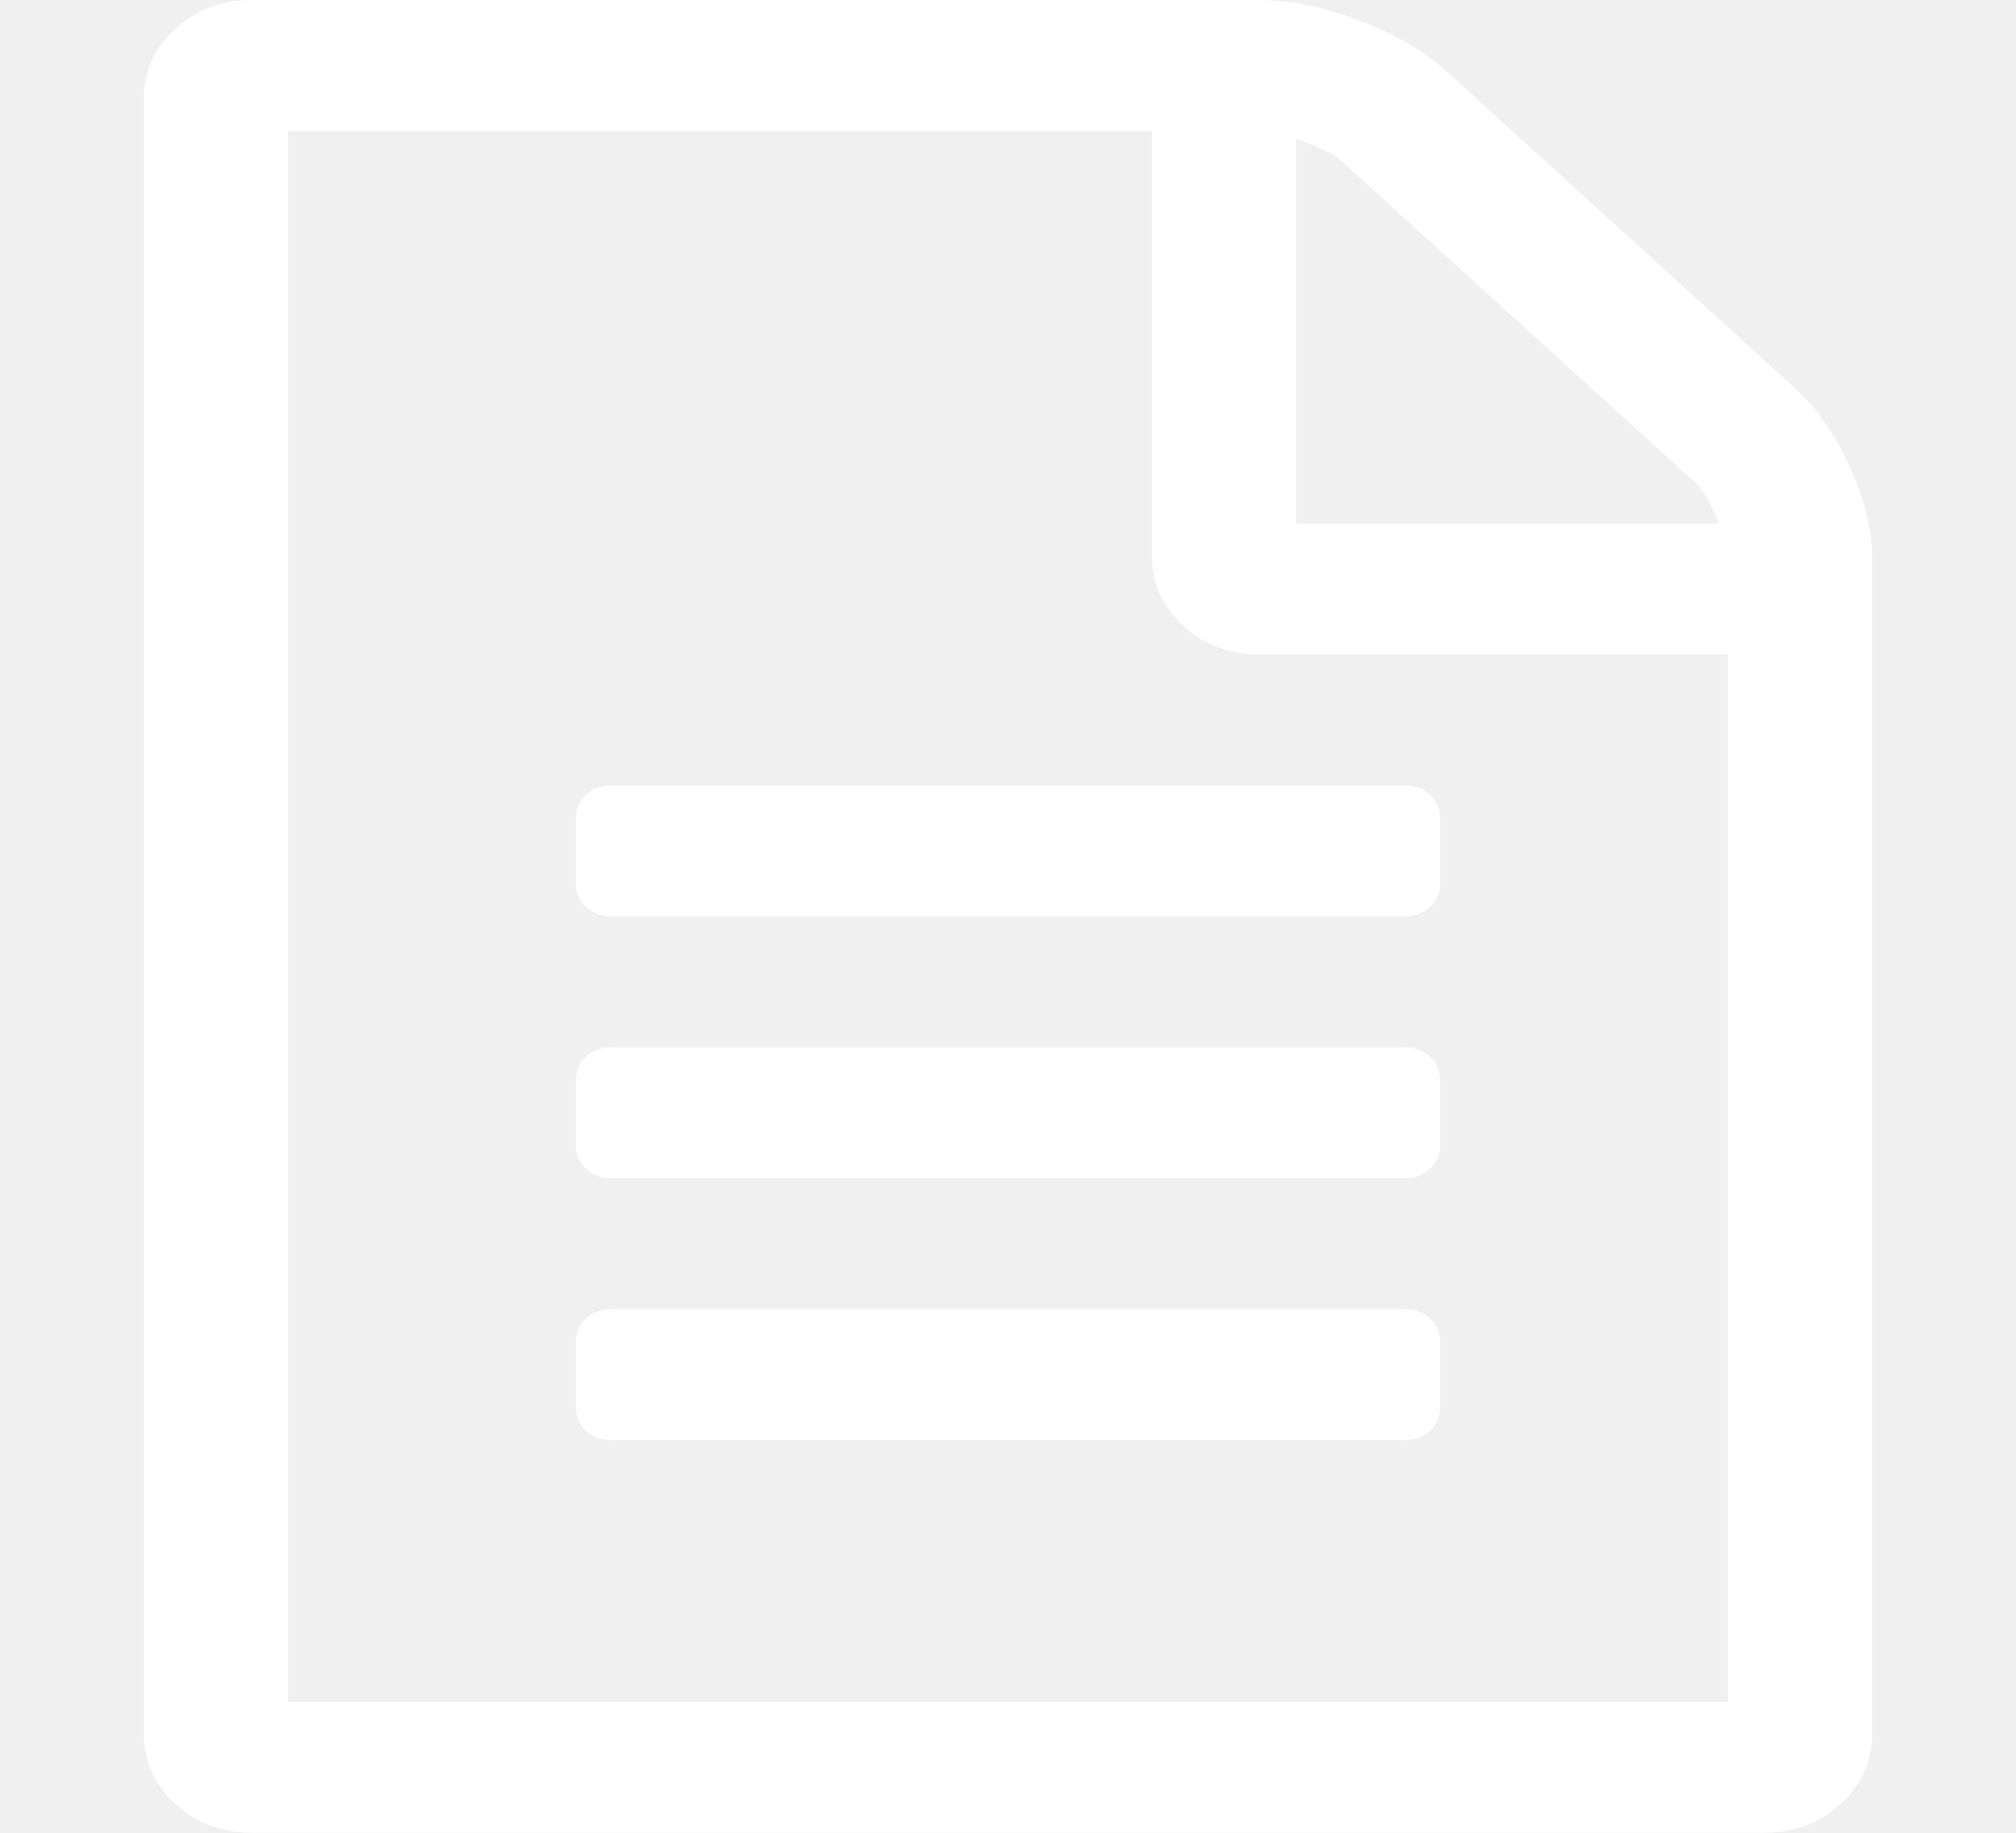
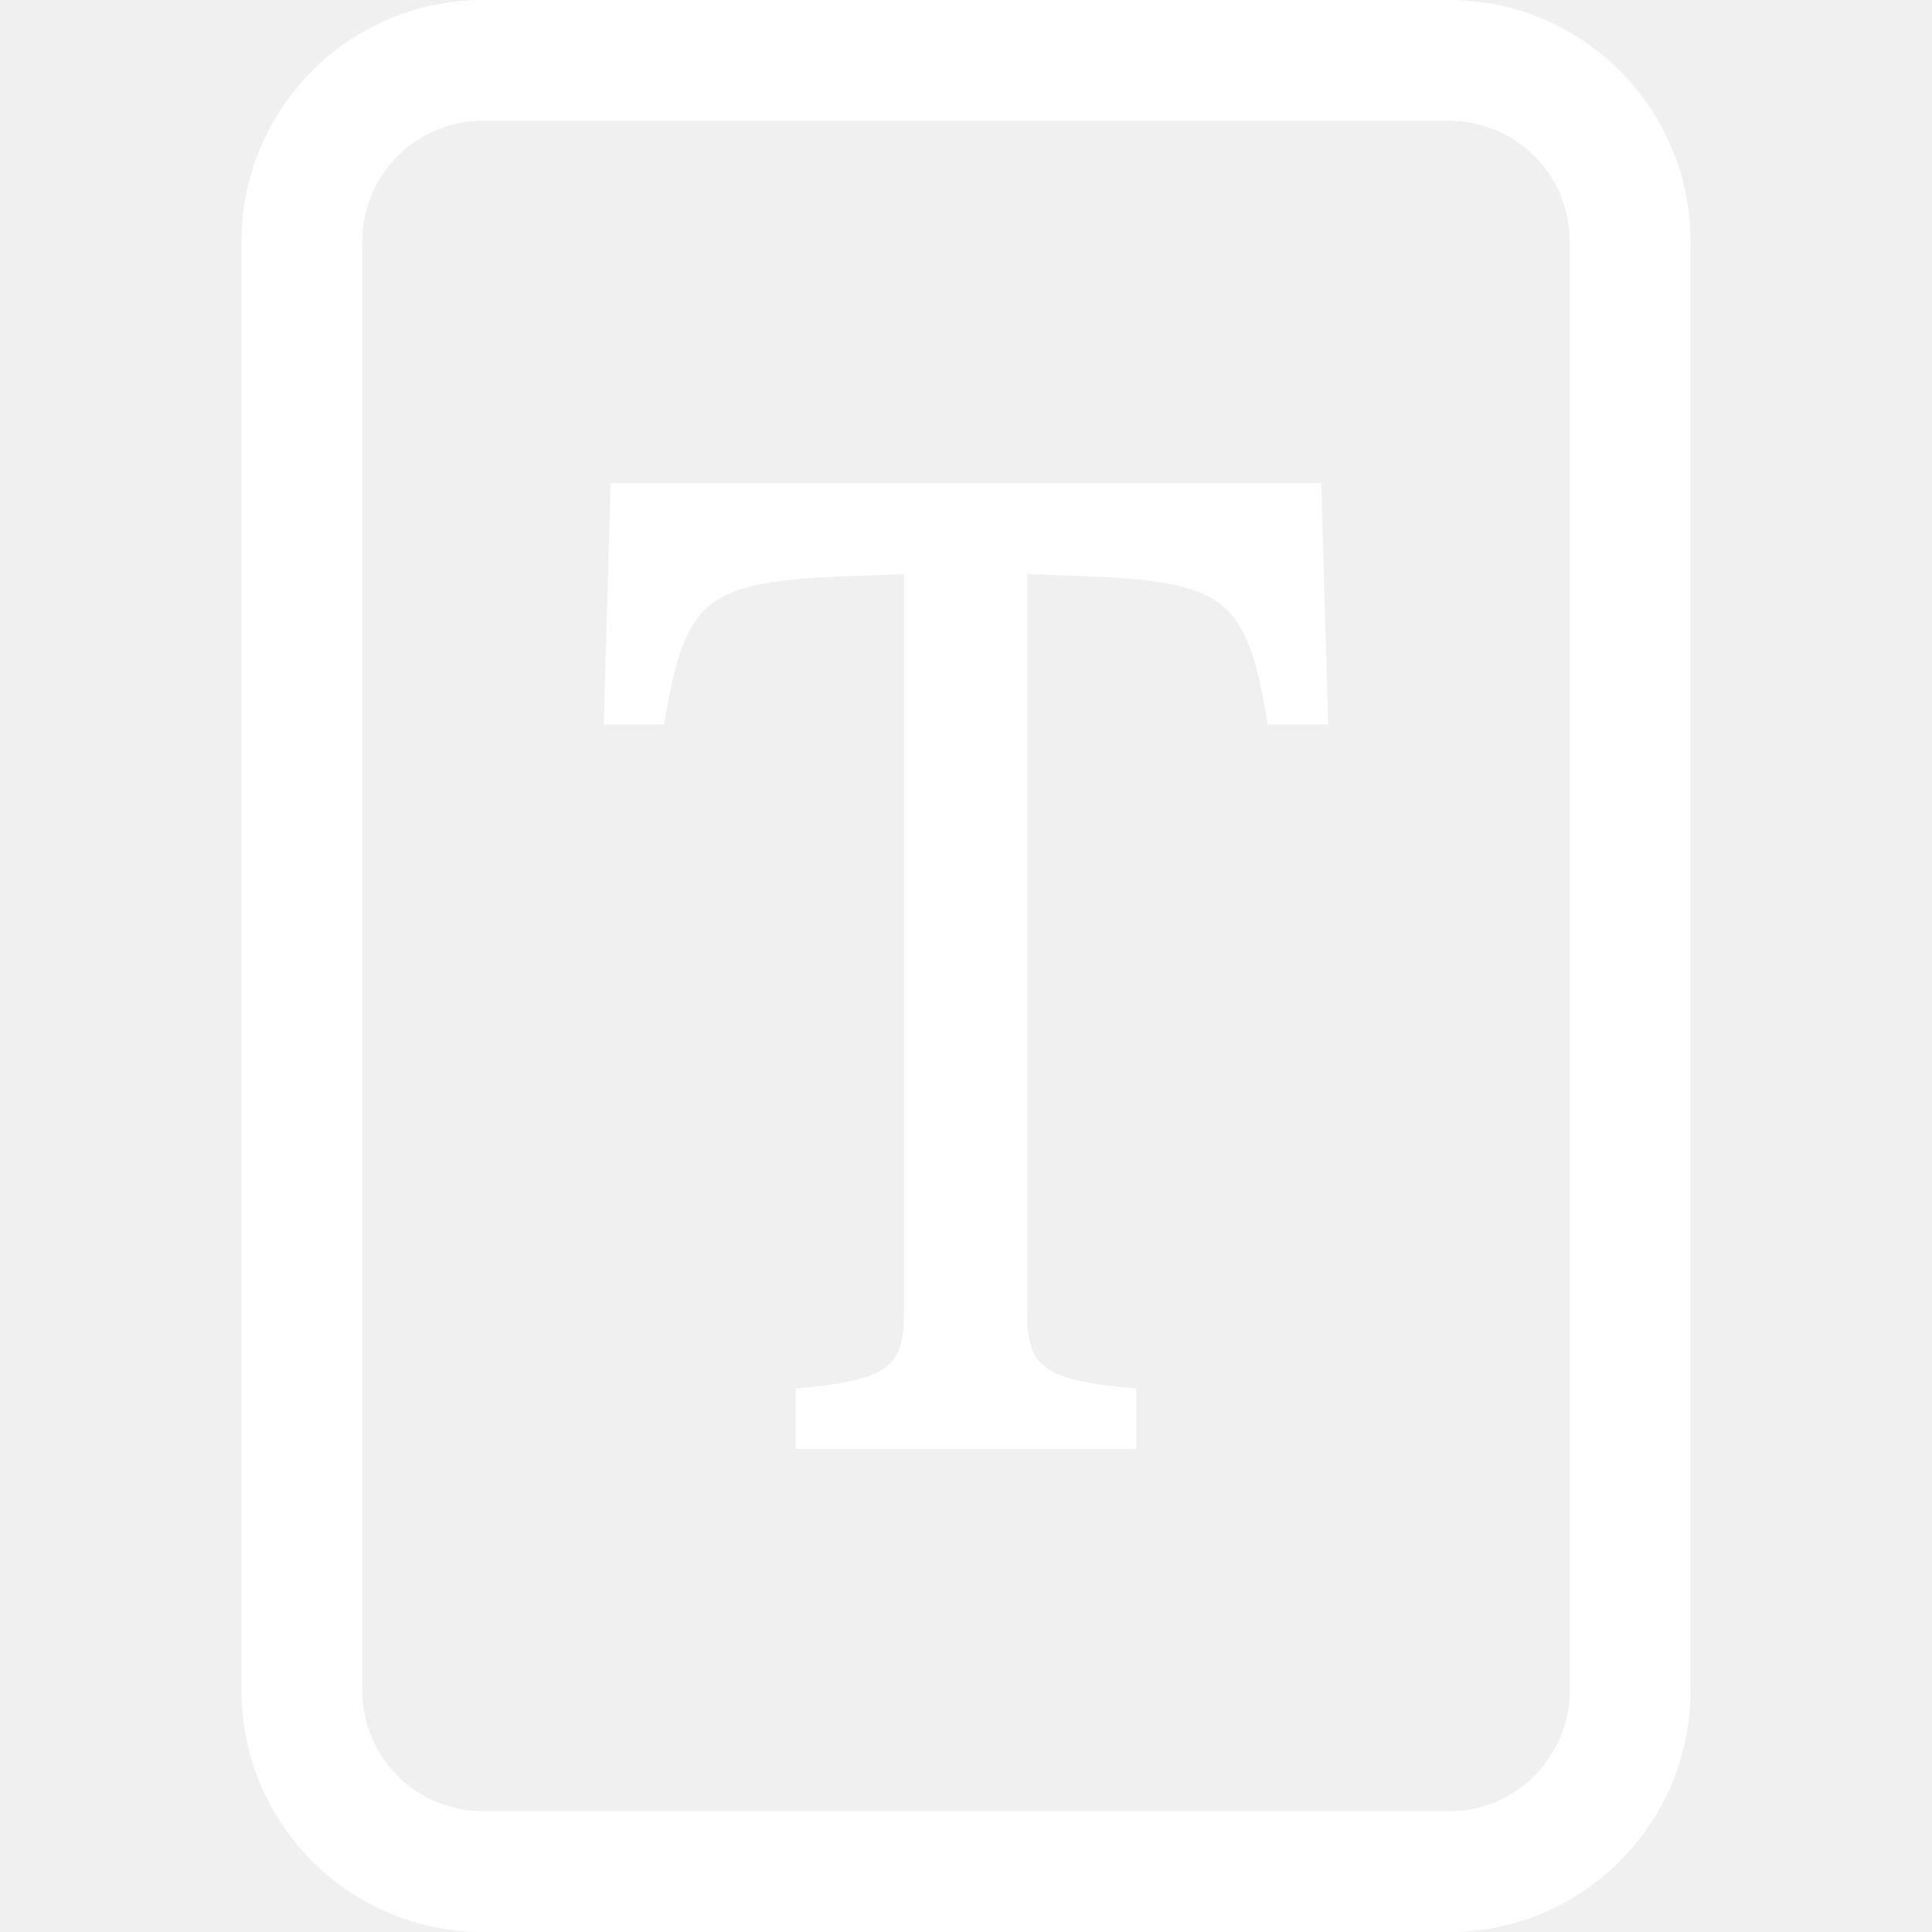
- <svg xmlns="http://www.w3.org/2000/svg" width="77" height="70" viewBox="0 0 77 70" fill="none">
-   <path d="M68.578 14.844C69.38 15.573 70.068 16.562 70.641 17.812C71.213 19.062 71.5 20.208 71.5 21.25V66.25C71.5 67.292 71.099 68.177 70.297 68.906C69.495 69.635 68.521 70 67.375 70H9.625C8.479 70 7.505 69.635 6.703 68.906C5.901 68.177 5.5 67.292 5.5 66.25V3.75C5.5 2.708 5.901 1.823 6.703 1.094C7.505 0.365 8.479 0 9.625 0H48.125C49.271 0 50.531 0.26 51.906 0.781C53.281 1.302 54.37 1.927 55.172 2.656L68.578 14.844ZM49.5 5.312V20H65.656C65.37 19.245 65.055 18.711 64.711 18.398L51.262 6.172C50.918 5.859 50.331 5.573 49.5 5.312ZM66 65V25H48.125C46.979 25 46.005 24.635 45.203 23.906C44.401 23.177 44 22.292 44 21.25V5H11V65H66ZM22 31.25C22 30.885 22.129 30.586 22.387 30.352C22.645 30.117 22.974 30 23.375 30H53.625C54.026 30 54.355 30.117 54.613 30.352C54.871 30.586 55 30.885 55 31.25V33.75C55 34.115 54.871 34.414 54.613 34.648C54.355 34.883 54.026 35 53.625 35H23.375C22.974 35 22.645 34.883 22.387 34.648C22.129 34.414 22 34.115 22 33.75V31.25ZM53.625 40C54.026 40 54.355 40.117 54.613 40.352C54.871 40.586 55 40.885 55 41.25V43.75C55 44.115 54.871 44.414 54.613 44.648C54.355 44.883 54.026 45 53.625 45H23.375C22.974 45 22.645 44.883 22.387 44.648C22.129 44.414 22 44.115 22 43.75V41.25C22 40.885 22.129 40.586 22.387 40.352C22.645 40.117 22.974 40 23.375 40H53.625ZM53.625 50C54.026 50 54.355 50.117 54.613 50.352C54.871 50.586 55 50.885 55 51.25V53.75C55 54.115 54.871 54.414 54.613 54.648C54.355 54.883 54.026 55 53.625 55H23.375C22.974 55 22.645 54.883 22.387 54.648C22.129 54.414 22 54.115 22 53.75V51.25C22 50.885 22.129 50.586 22.387 50.352C22.645 50.117 22.974 50 23.375 50H53.625Z" fill="white" />
+ <svg xmlns="http://www.w3.org/2000/svg" width="16" height="16" fill="white" class="bi bi-file-font" viewBox="0 0 16 16">
+   <path d="M10.943 4H5.057L5 6h.5c.18-1.096.356-1.192 1.694-1.235l.293-.01v6.09c0 .47-.1.582-.898.655v.5H9.41v-.5c-.803-.073-.903-.184-.903-.654V4.755l.298.01c1.338.043 1.514.14 1.694 1.235h.5l-.057-2z" />
+   <path d="M4 0a2 2 0 0 0-2 2v12a2 2 0 0 0 2 2h8a2 2 0 0 0 2-2V2a2 2 0 0 0-2-2zm0 1h8a1 1 0 0 1 1 1v12a1 1 0 0 1-1 1H4a1 1 0 0 1-1-1V2a1 1 0 0 1 1-1" />
</svg>
